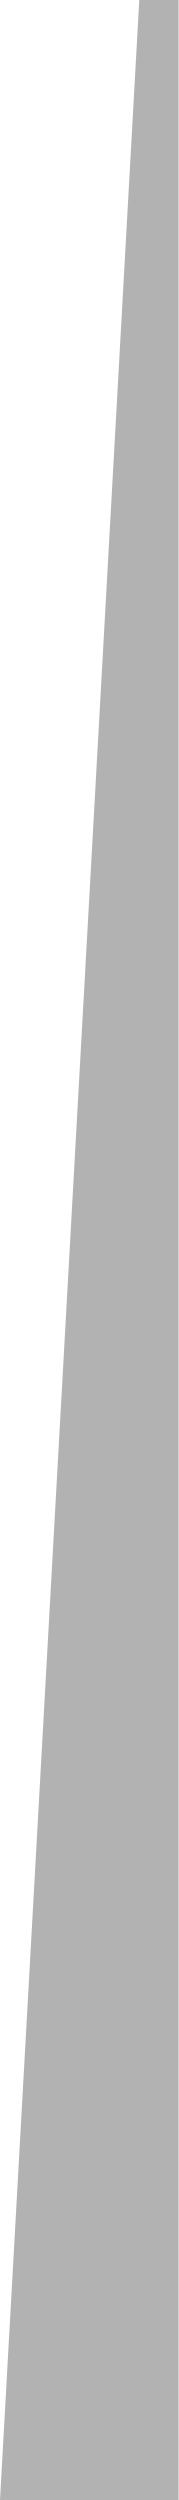
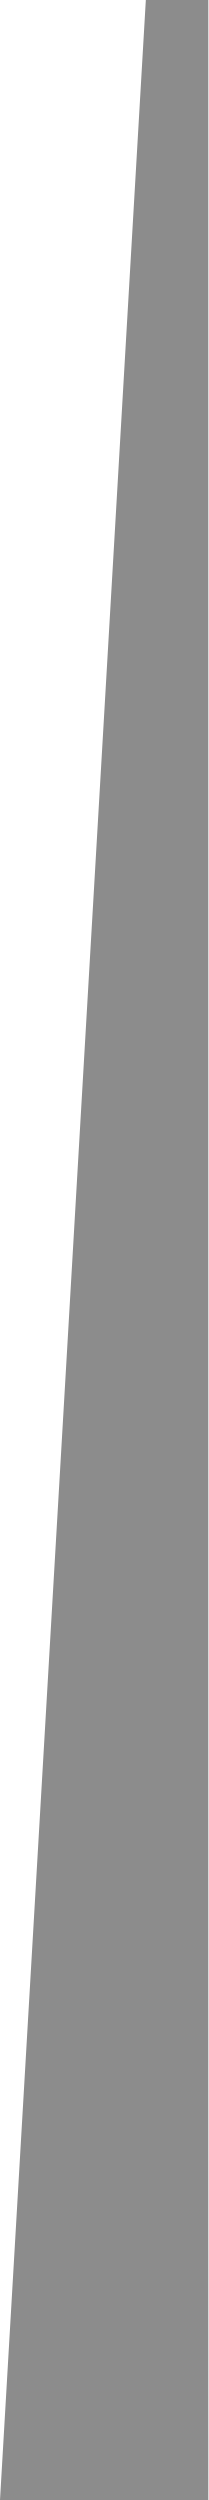
- <svg xmlns="http://www.w3.org/2000/svg" version="1.1" id="Layer_1" x="0px" y="0px" width="50px" height="700px" viewBox="0 0 50 700" style="enable-background:new 0 0 50 700;" xml:space="preserve">
+ <svg xmlns="http://www.w3.org/2000/svg" version="1.1" id="Layer_1" x="0px" y="0px" width="50px" height="600px" viewBox="0 50 50 600" enable-background="new 0 50 50 600" xml:space="preserve">
  <style type="text/css">

- 	.st0{fill:#B2B2B3;}
+ 	.st0{fill:#8C8C8C;}

</style>
-   <polygon class="st0" points="50,0 39,0 0,700 50,700 " />
+   <polygon class="st0" points="50,50 35,50 0,650 50,650 " />
</svg>
